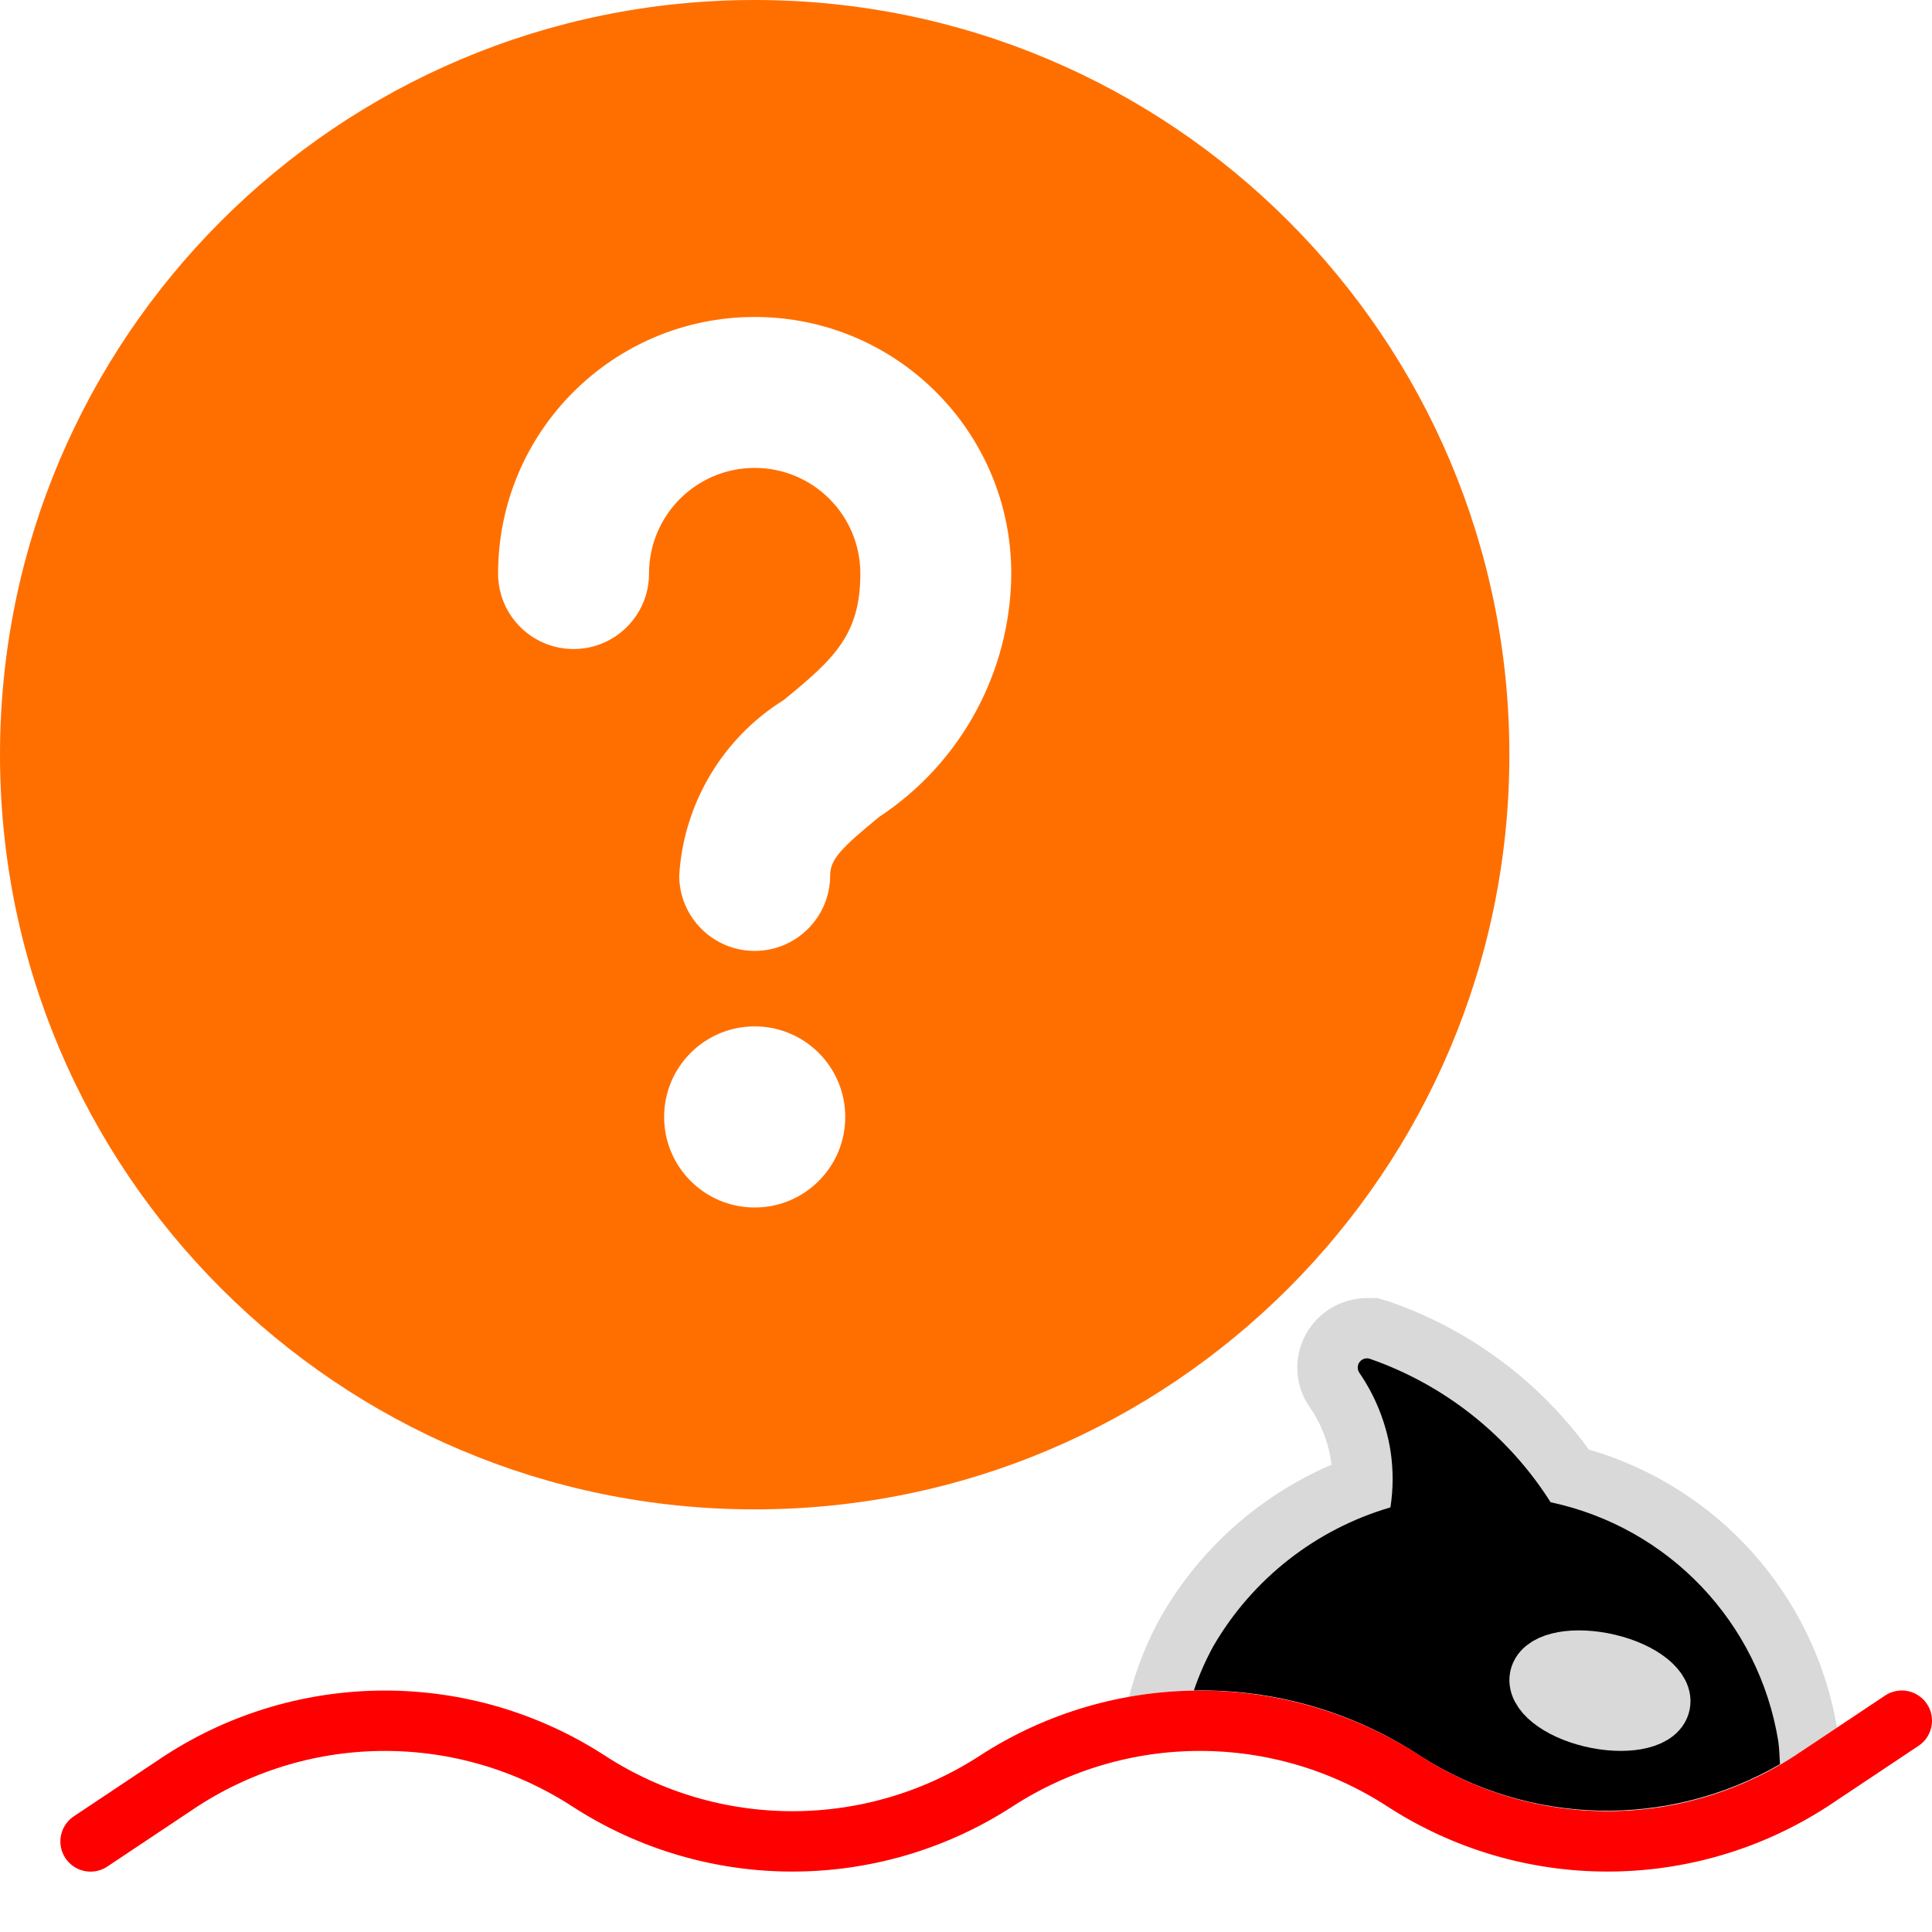
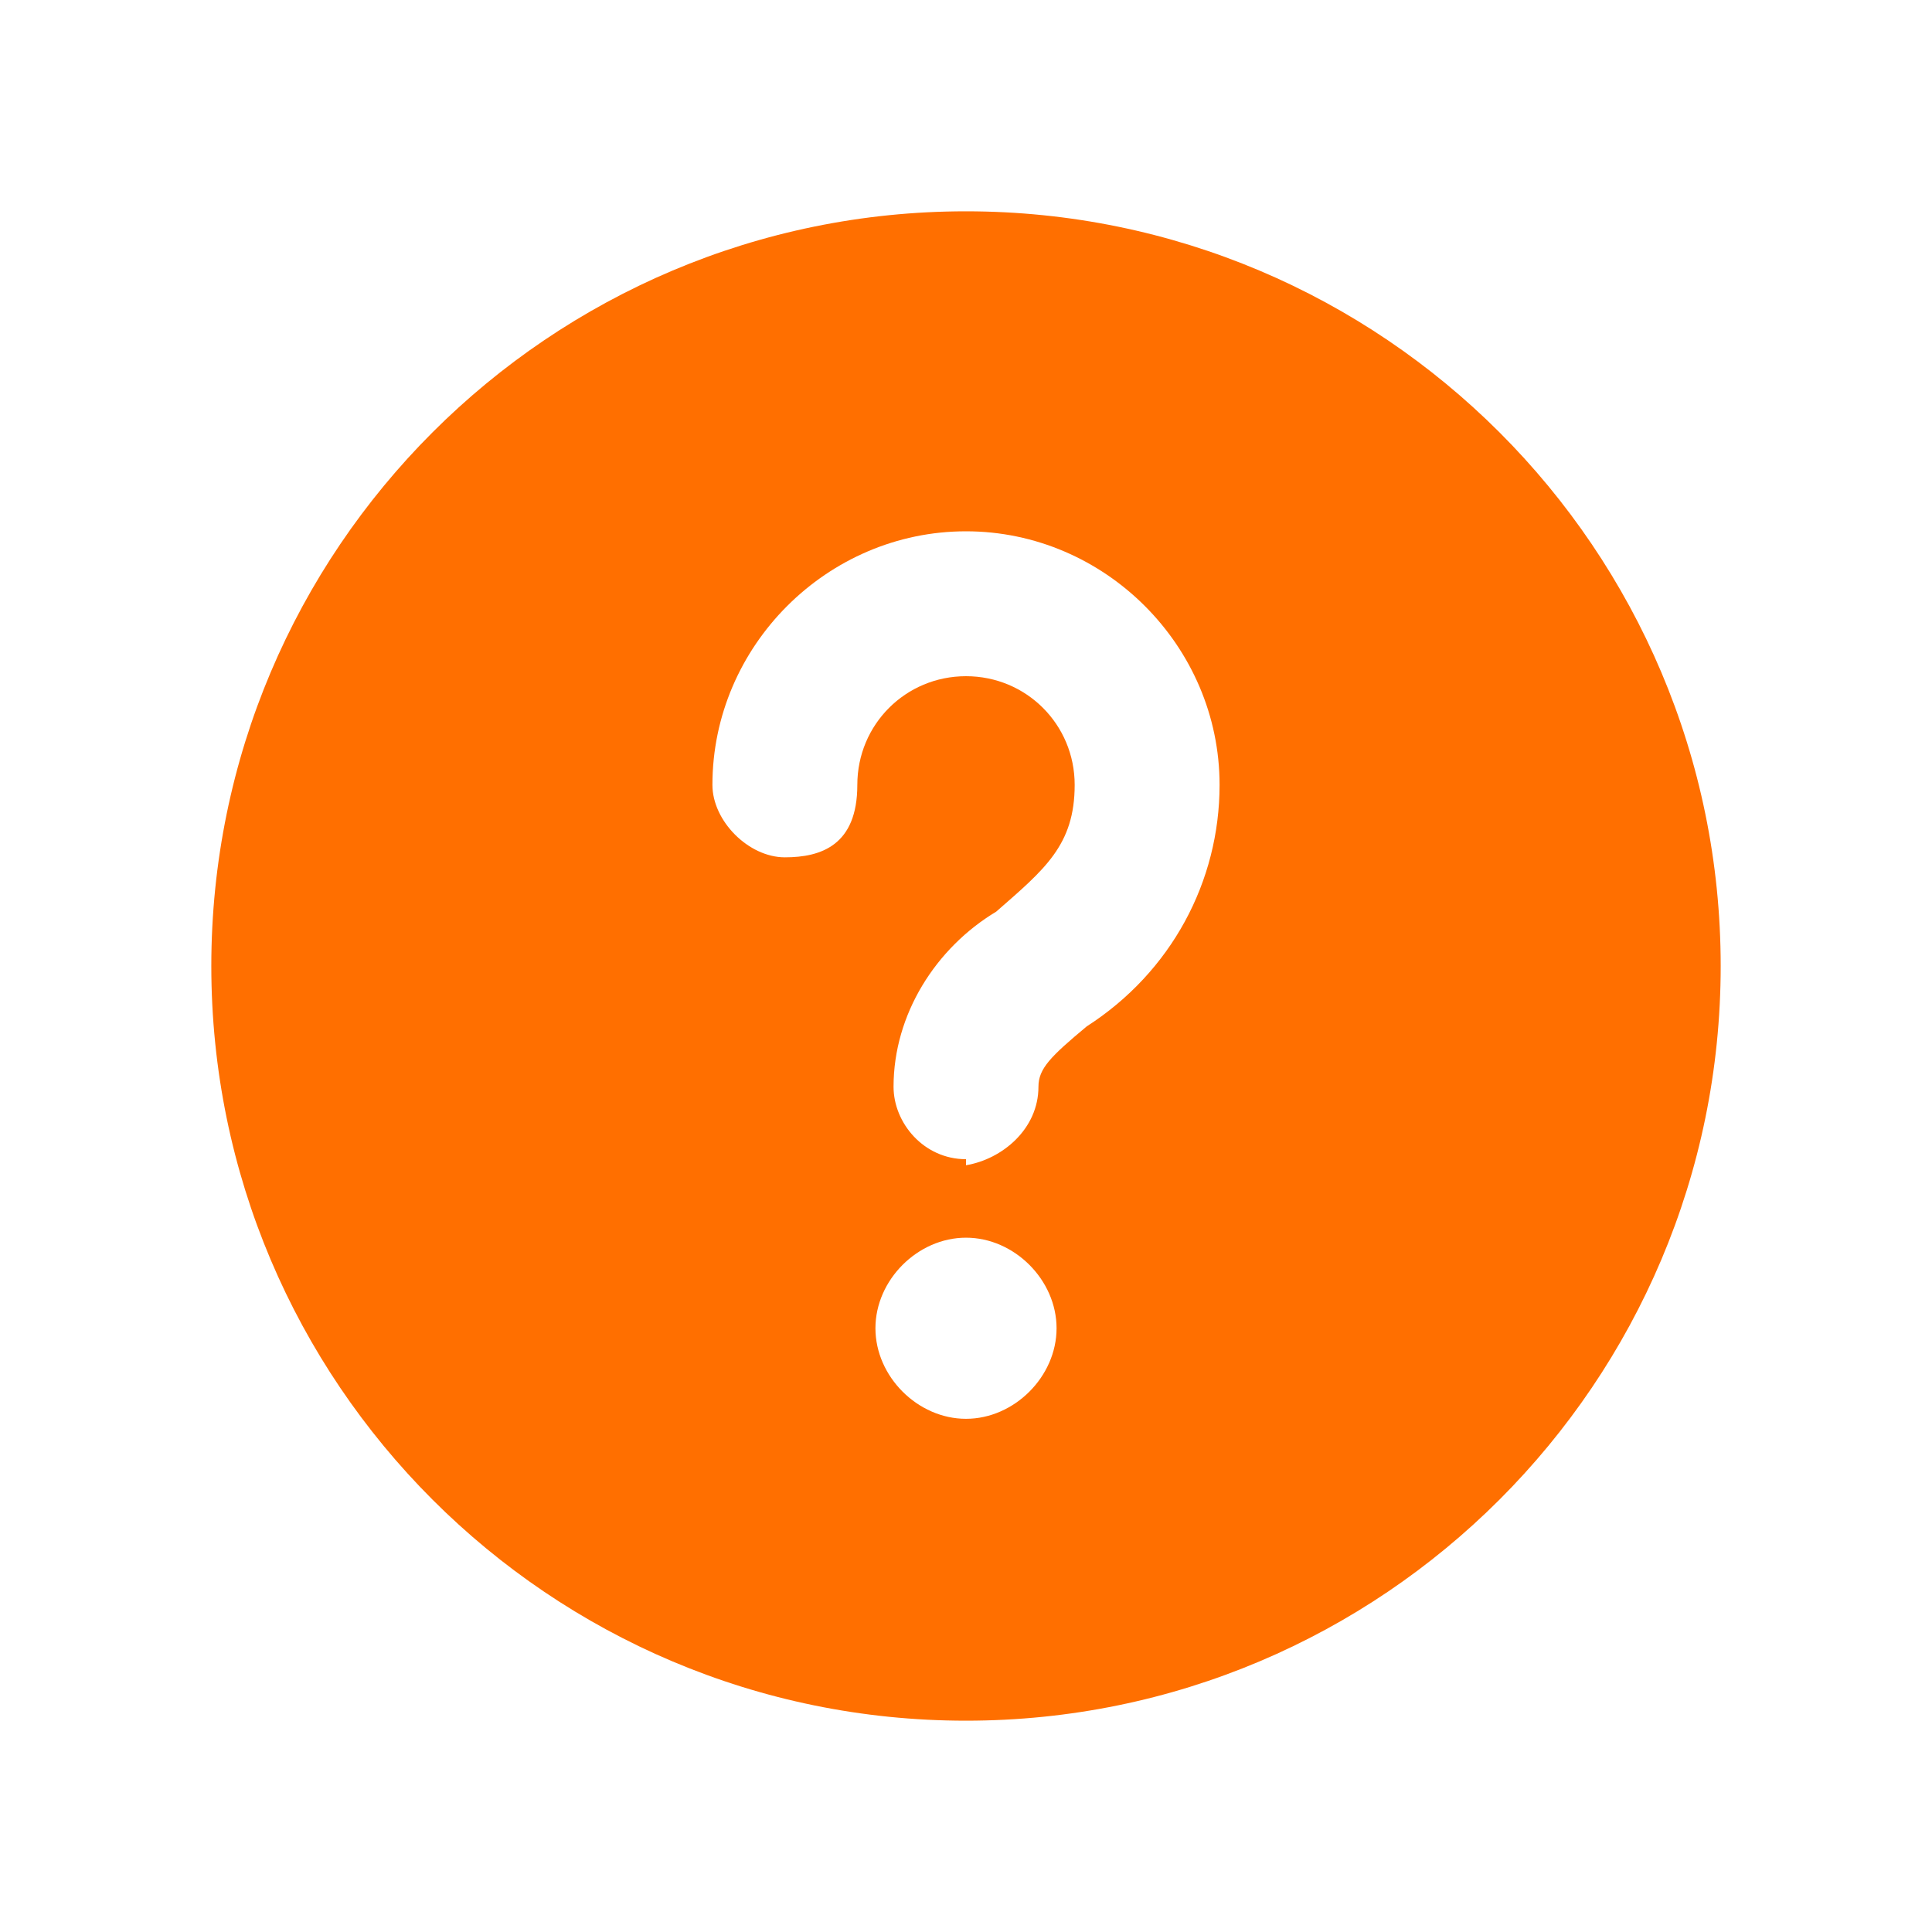
- <svg xmlns="http://www.w3.org/2000/svg" width="32" height="32" viewBox="0 0 32 32">
-   <path d="M23.527,29.084a5.722,5.722,0,0,0,6.2,0l.7-.469a5.816,5.816,0,0,0-4.111-4.606,6.871,6.871,0,0,0-3.285-2.444l-.216-.065h-.169a1.156,1.156,0,0,0-1.027.62,1.138,1.138,0,0,0,.07,1.18,2.116,2.116,0,0,1,.354.88c0,.026.008.053.012.08a5.972,5.972,0,0,0-2.824,2.513,5.511,5.511,0,0,0-.53,1.334A6.626,6.626,0,0,1,23.527,29.084Z" style="fill:#d9d9d9" />
-   <path d="M19.774,28a6.585,6.585,0,0,1,3.753,1.086,5.72,5.72,0,0,0,5.955.134c-.008-.127-.01-.254-.028-.38h0a4.84,4.84,0,0,0-3.771-3.958A5.8,5.8,0,0,0,22.7,22.51a.153.153,0,0,0-.188.223,3.165,3.165,0,0,1,.518,1.29,3.076,3.076,0,0,1,0,.944,5.022,5.022,0,0,0-2.934,2.3h0A4.611,4.611,0,0,0,19.774,28Z" />
-   <path d="M26.361,28.441c.546.13,1.052.039,1.129-.2s-.3-.546-.851-.677-1.052-.039-1.129.2S25.814,28.31,26.361,28.441Z" style="fill:#d9d9d9;stroke:#d9d9d9;stroke-miterlimit:10" />
-   <path d="M1.5,30.5l1.5-1a6.2,6.2,0,0,1,6.75,0h0a6.2,6.2,0,0,0,6.75,0h0a6.2,6.2,0,0,1,6.75,0h0a6.2,6.2,0,0,0,6.75,0l1.5-1" style="fill:none;stroke:#FF0000;stroke-linecap:round;stroke-linejoin:round" />
-   <path d="M12.5,25A12.5,12.5,0,1,0,0,12.5,12.5,12.5,0,0,0,12.5,25Zm0-5A1.5,1.5,0,1,1,14,18.5,1.5,1.5,0,0,1,12.5,20Zm0-4.25a1.25,1.25,0,0,1-1.25-1.25,3.692,3.692,0,0,1,1.733-2.907c.832-.68,1.267-1.081,1.267-2.093a1.75,1.75,0,0,0-3.5,0,1.25,1.25,0,0,1-2.5,0,4.25,4.25,0,0,1,8.5,0,4.862,4.862,0,0,1-2.186,4.029c-.63.515-.814.705-.814.971A1.25,1.25,0,0,1,12.5,15.75Z" style="fill:#ff6f00" />
+ <svg xmlns="http://www.w3.org/2000/svg" id="_레이어_1" data-name="레이어_1" width="11.3mm" height="11.3mm" baseProfile="tiny" version="1.2" viewBox="0 0 32 32">
+   <path d="M16,28.5c6.9,0,12.5-5.6,12.5-12.5S22.9,3.5,16,3.5,3.5,9.1,3.5,16s5.6,12.5,12.5,12.5ZM16,23.5c-.8,0-1.5-.7-1.5-1.5s.7-1.5,1.5-1.5,1.5.7,1.5,1.5-.7,1.5-1.5,1.5ZM16,19.2c-.7,0-1.2-.6-1.2-1.2,0-1.2.7-2.3,1.7-2.9.8-.7,1.3-1.1,1.3-2.1s-.8-1.8-1.8-1.8-1.8.8-1.8,1.8-.6,1.2-1.2,1.2-1.2-.6-1.2-1.2c0-2.3,1.9-4.2,4.2-4.2s4.2,1.9,4.2,4.2c0,1.6-.8,3.1-2.2,4-.6.5-.8.7-.8,1,0,.7-.6,1.2-1.2,1.3h0Z" fill="#ff6f00" />
</svg>
